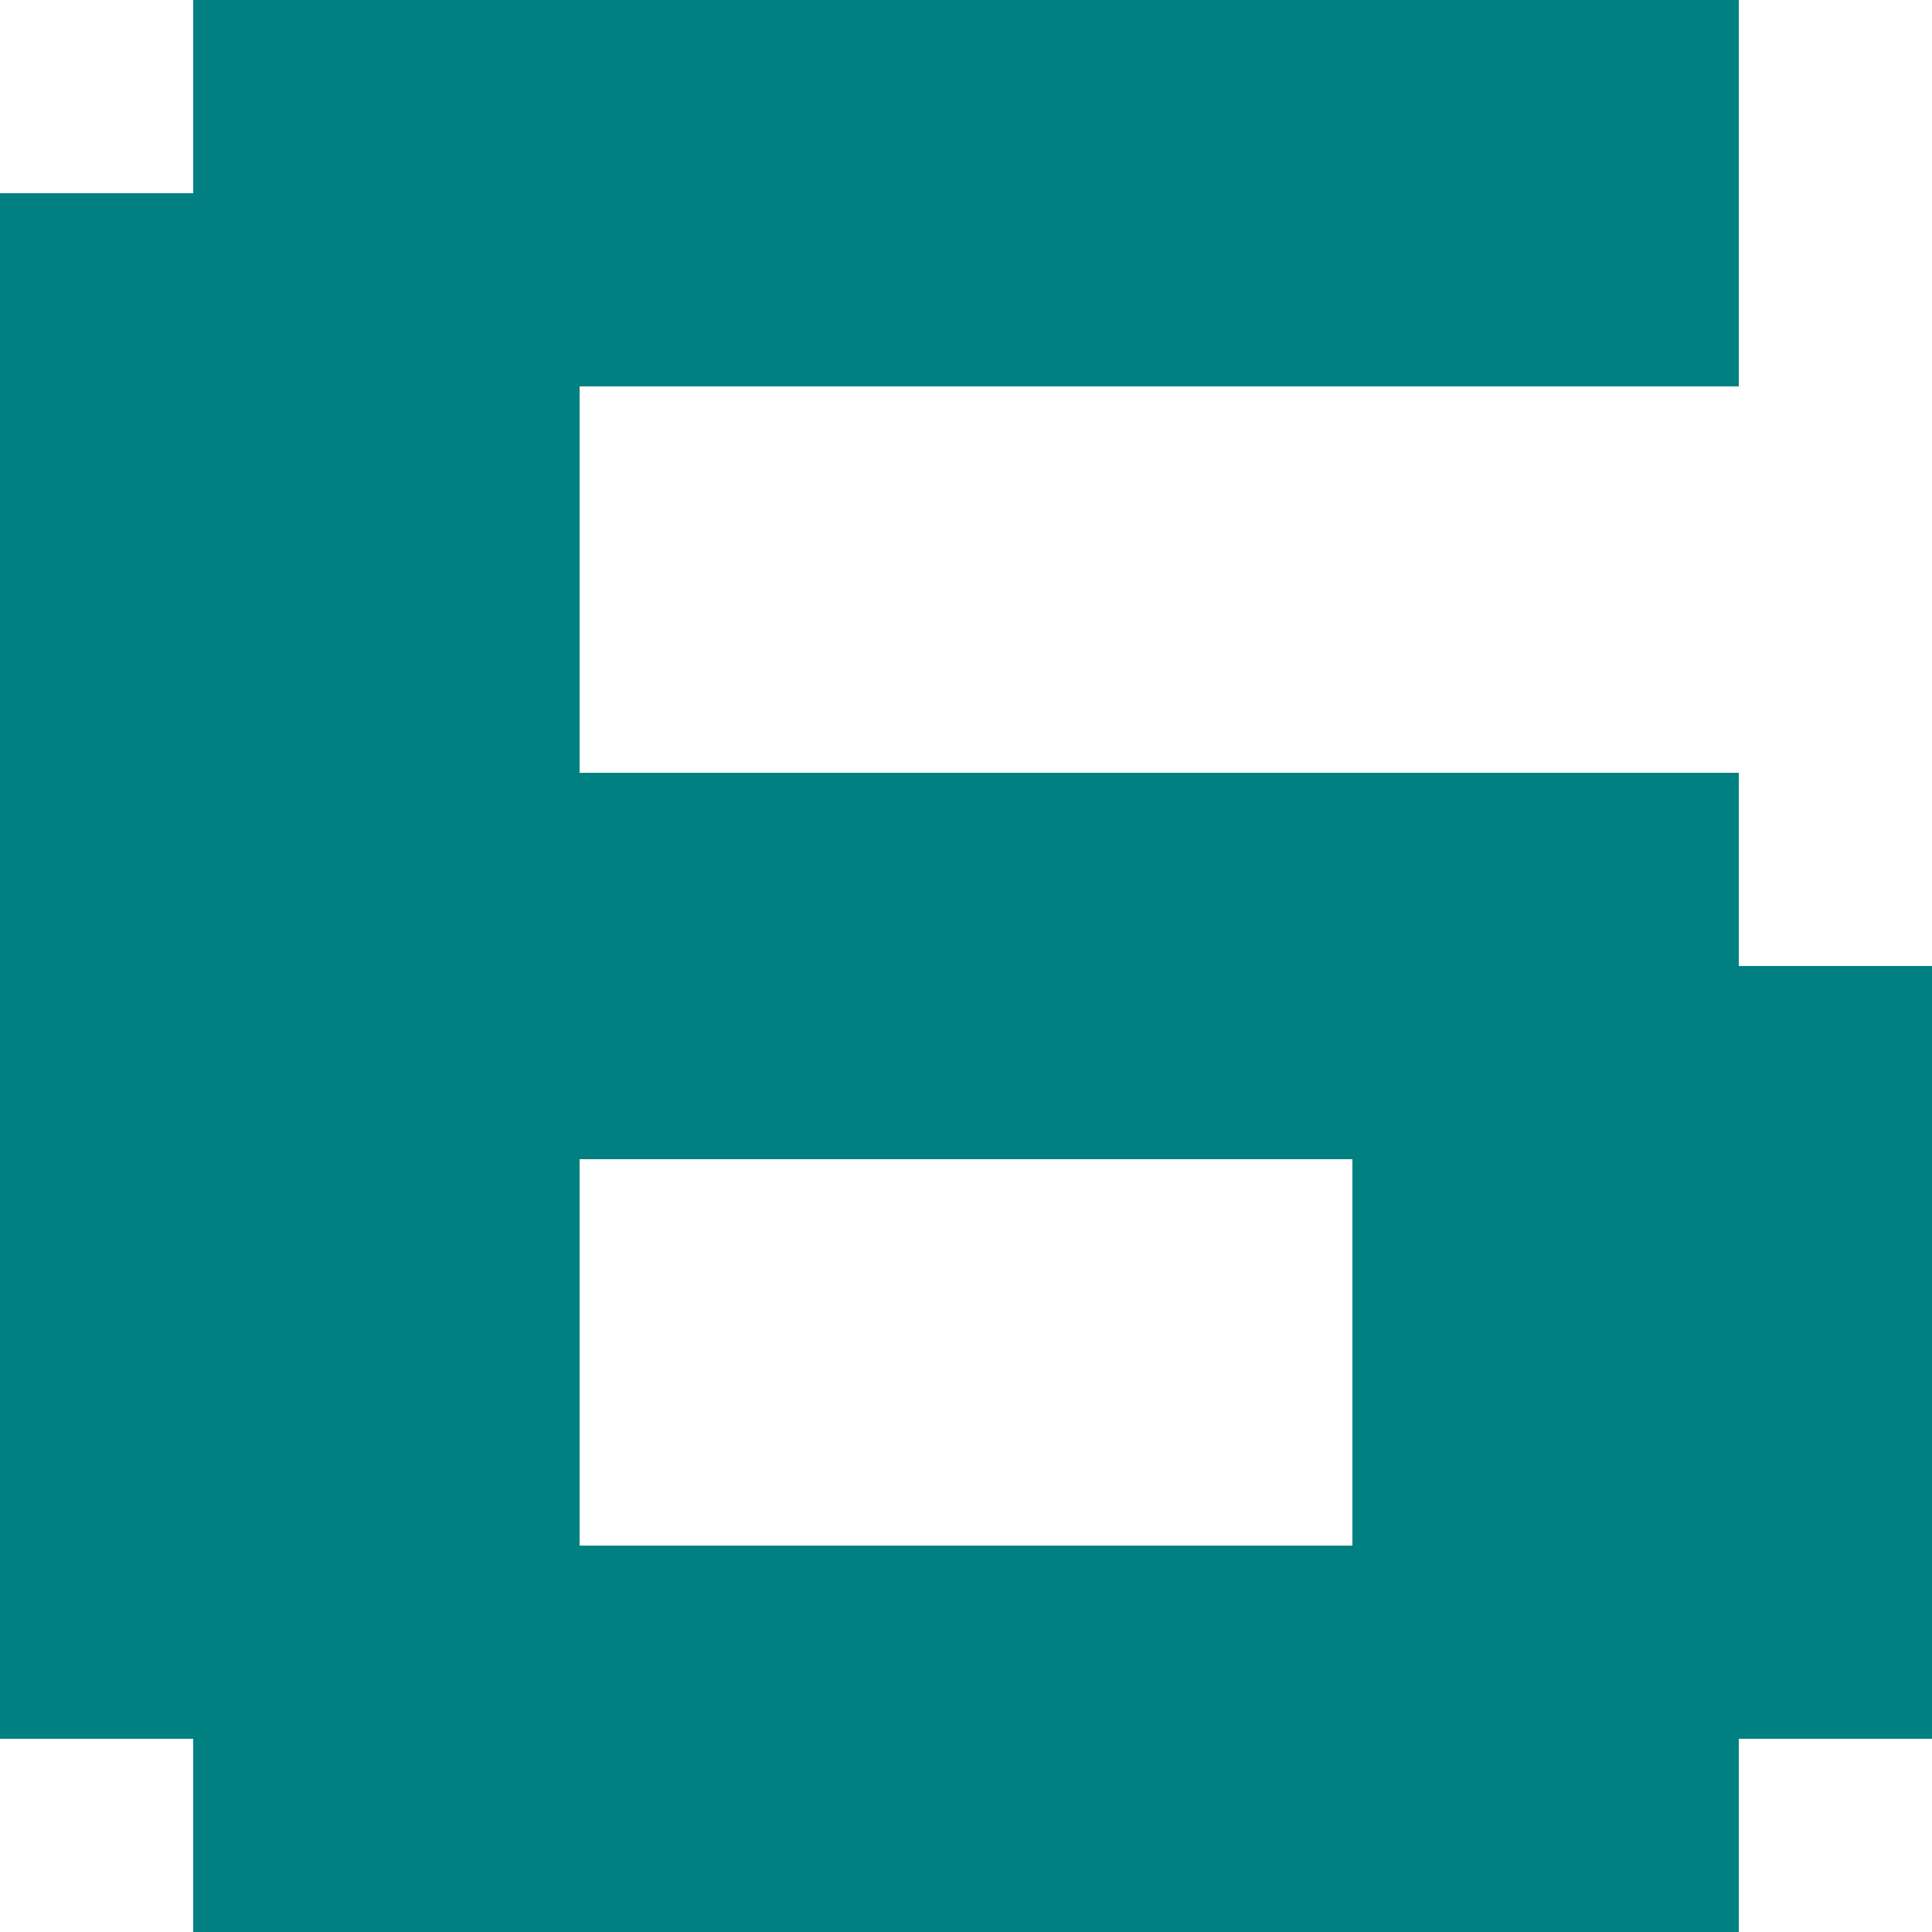
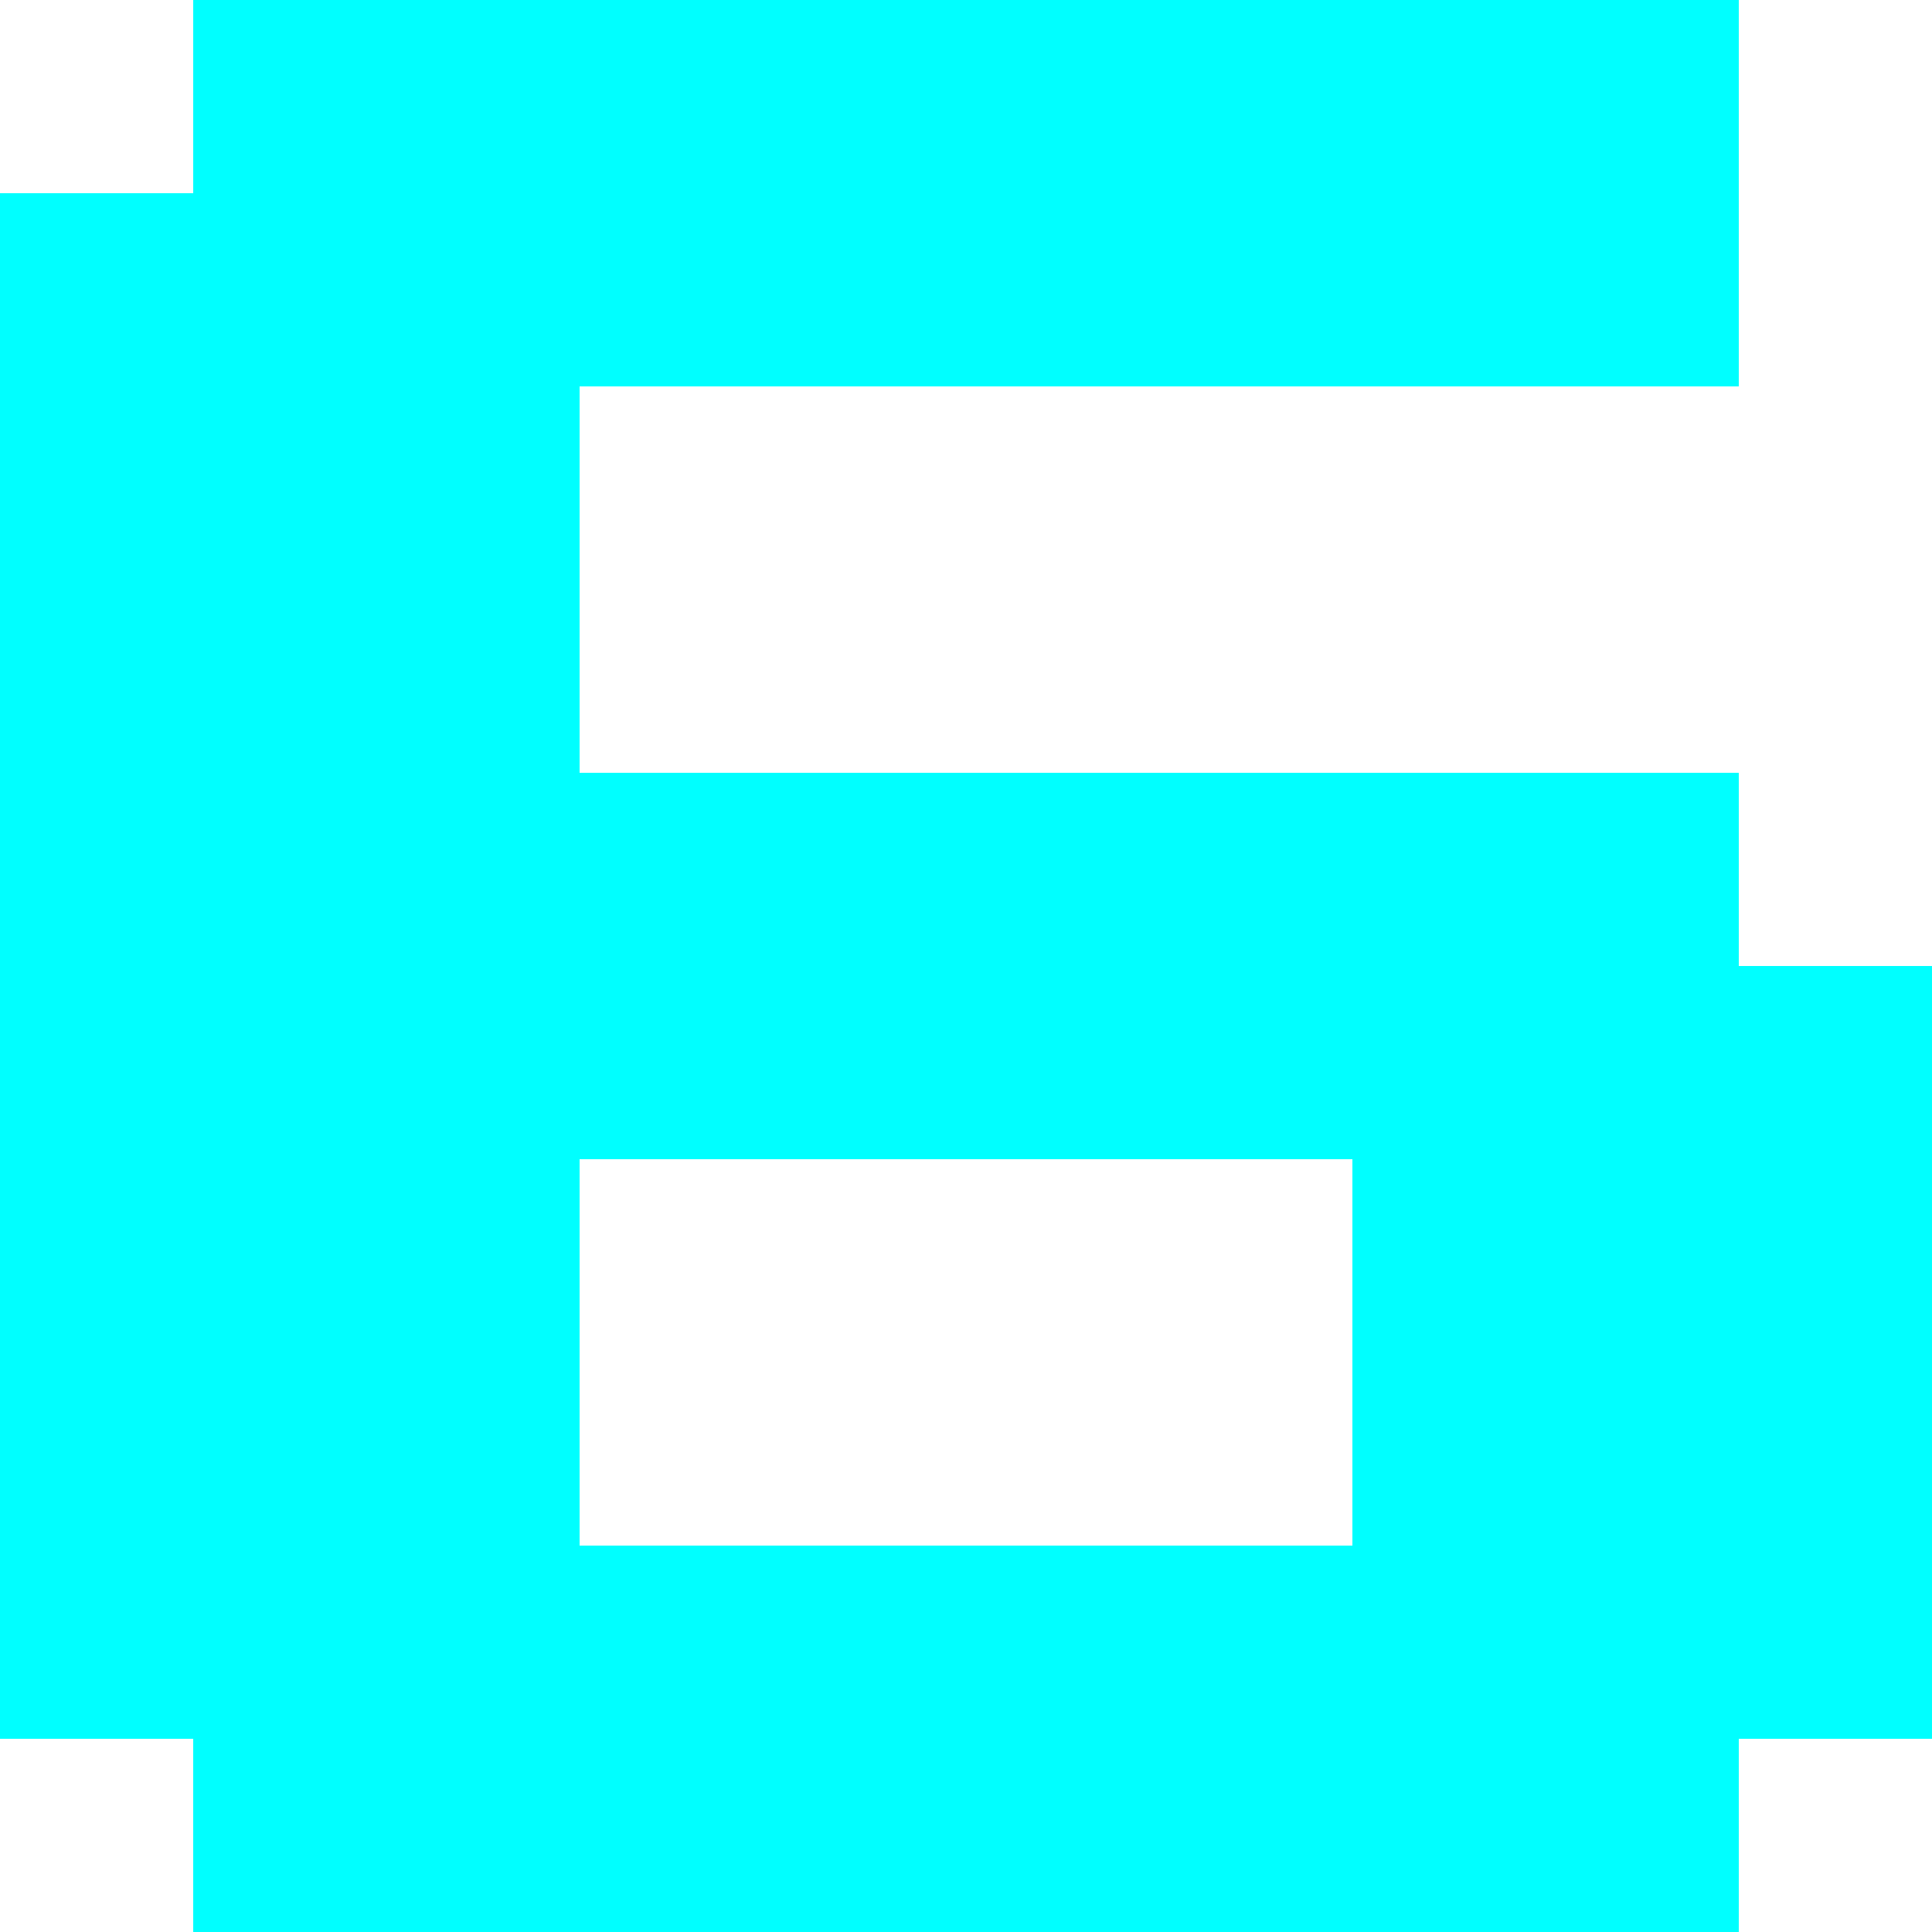
<svg xmlns="http://www.w3.org/2000/svg" width="444.129" height="444.129" viewBox="0 0 117.509 117.509" xml:space="preserve">
-   <path style="fill:teal;fill-opacity:1" d="M11.75 111.634v-5.876H0V11.751H11.751V0h94.007V23.502H35.253V47.004h70.505V58.755H117.51v47.003H105.758V117.51H11.751Zm70.506-29.378v-11.75H35.253V94.006h47.003z" />
+   <path style="fill:#00FFFF;fill-opacity:1" d="M11.75 111.634v-5.876H0V11.751H11.751V0h94.007V23.502H35.253V47.004h70.505V58.755H117.51v47.003H105.758V117.51H11.751Zm70.506-29.378v-11.75H35.253V94.006h47.003z" />
</svg>
